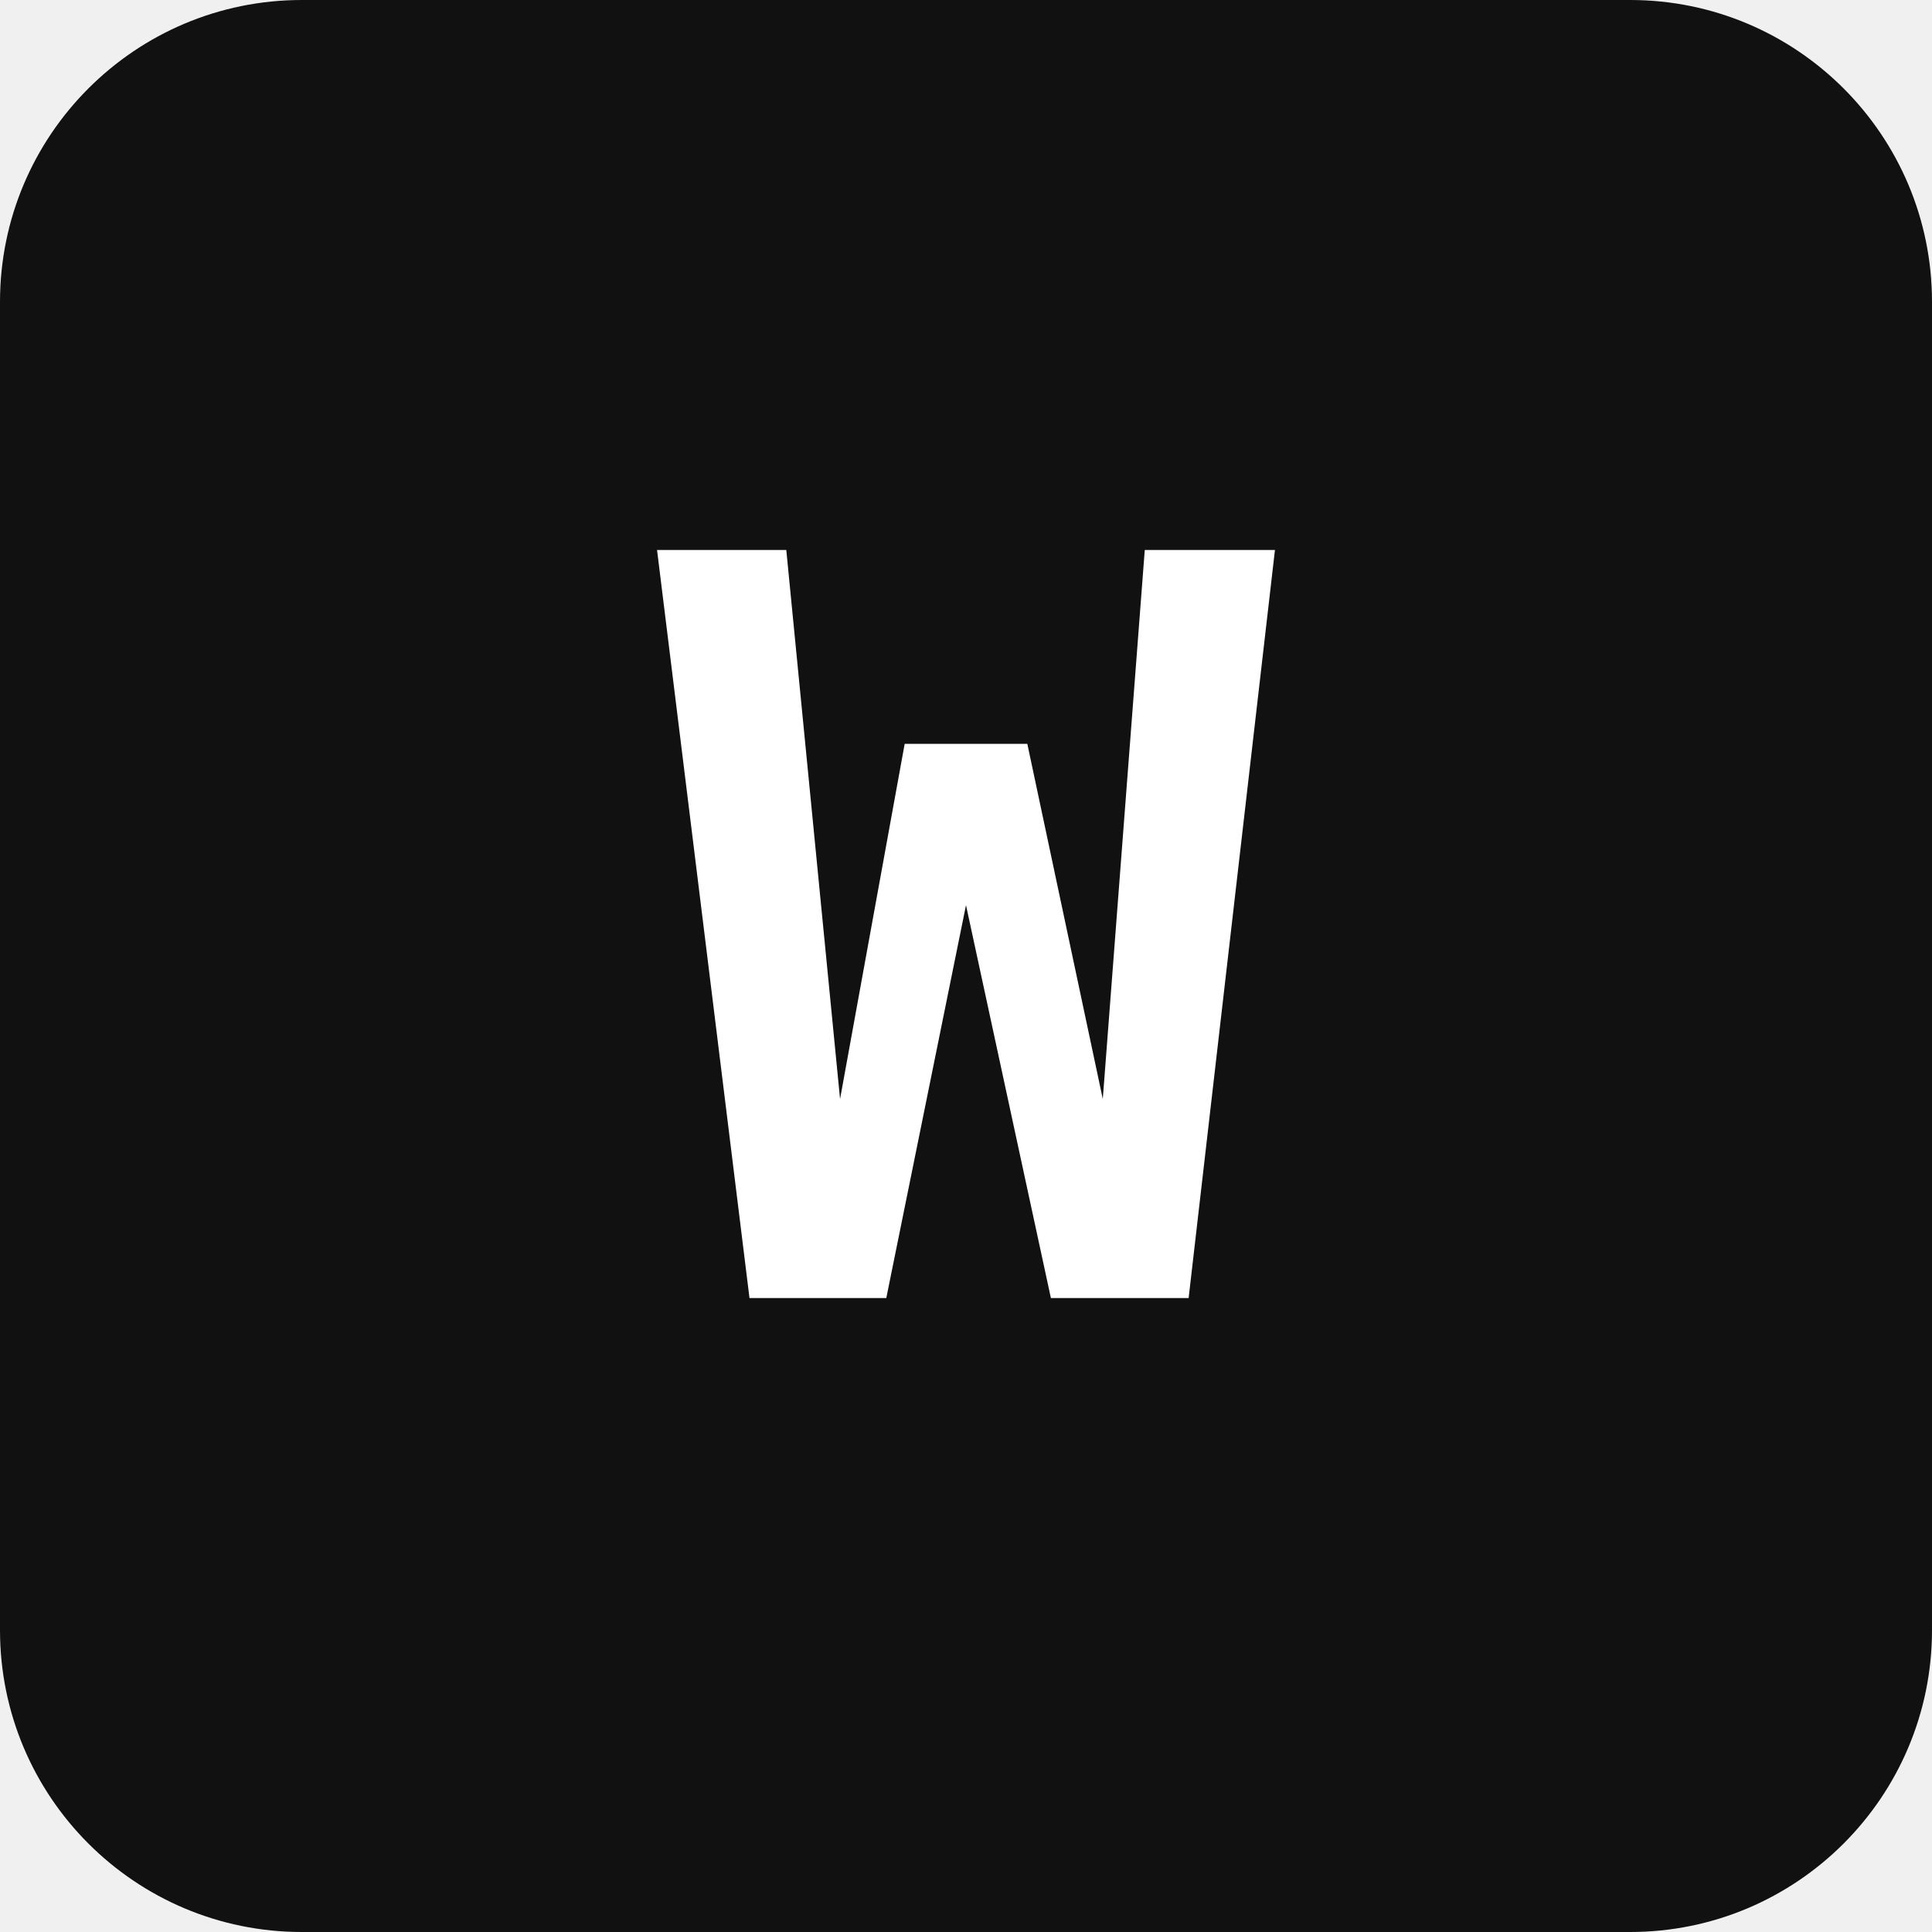
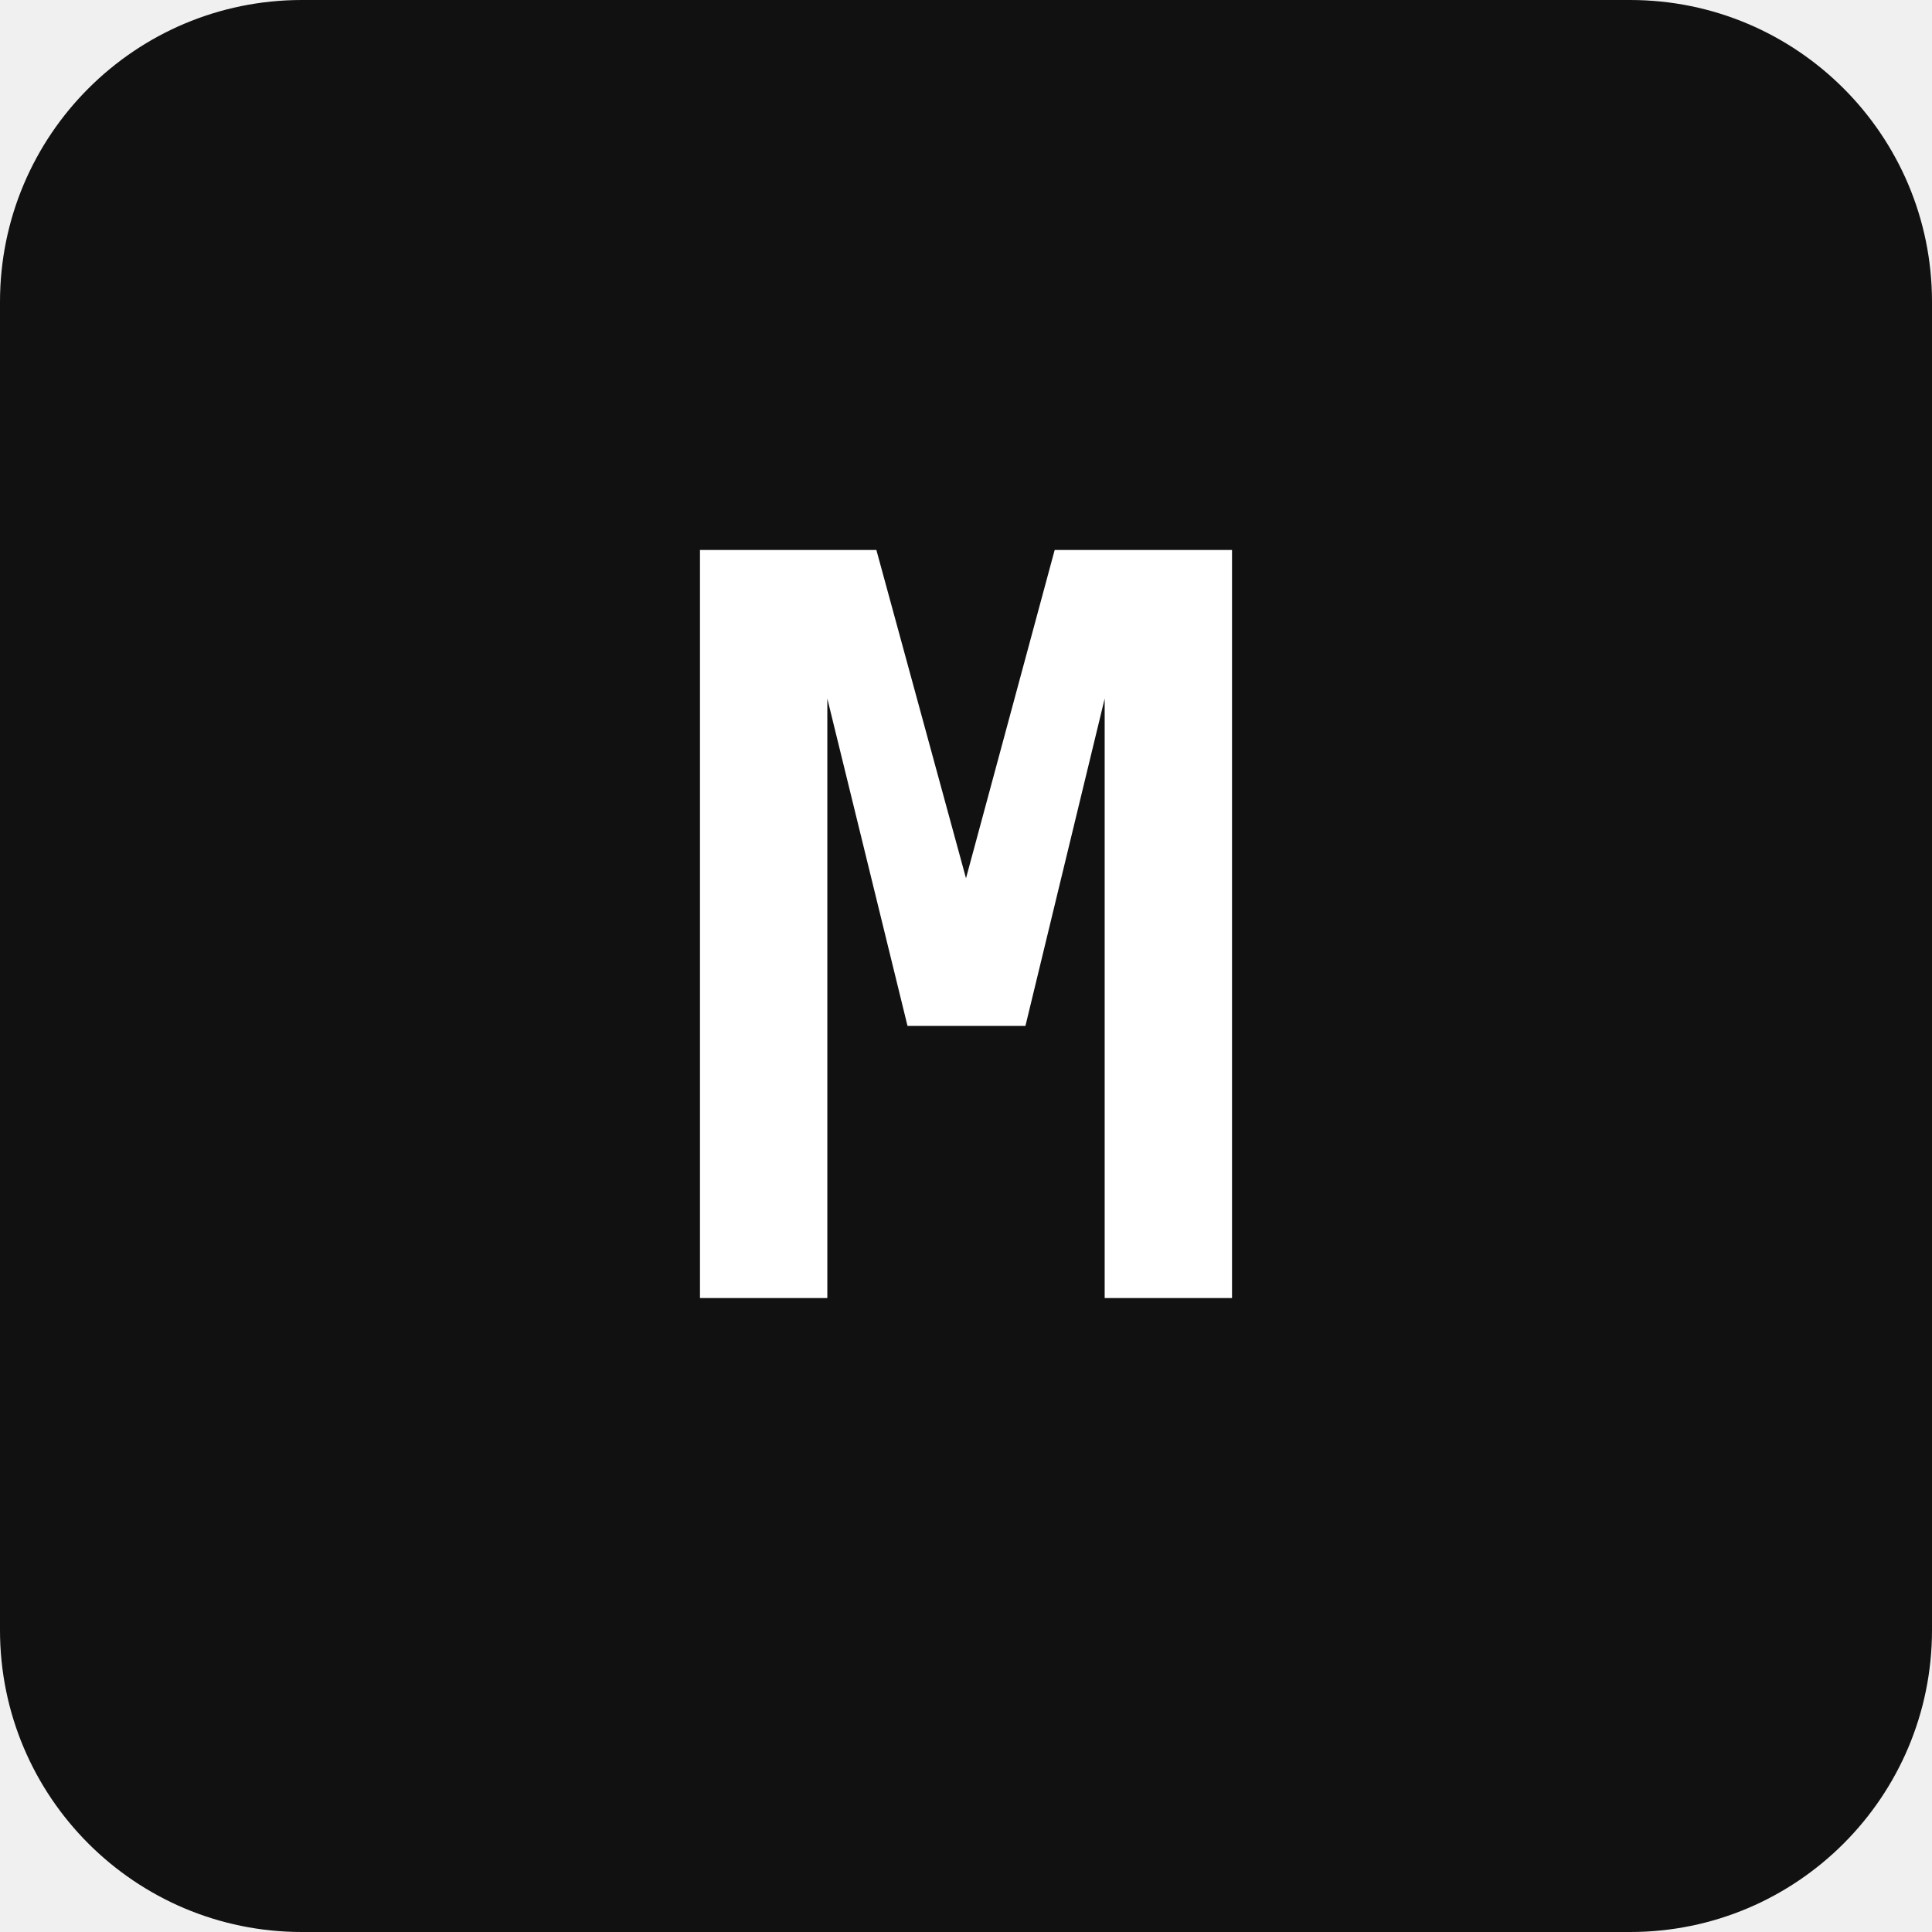
<svg xmlns="http://www.w3.org/2000/svg" viewBox="0 0 64 64">
  <rect width="64" height="64" rx="10" fill="#111111" />
-   <text x="32" y="43" font-family="SF Mono, JetBrains Mono, Fira Code, Consolas, monospace" font-size="34" font-weight="700" fill="#ffffff" text-anchor="middle">W</text>
+   <text x="32" y="43" font-family="SF Mono, JetBrains Mono, Fira Code, Consolas, monospace" font-size="34" font-weight="700" fill="#ffffff" text-anchor="middle">M</text>
</svg>
